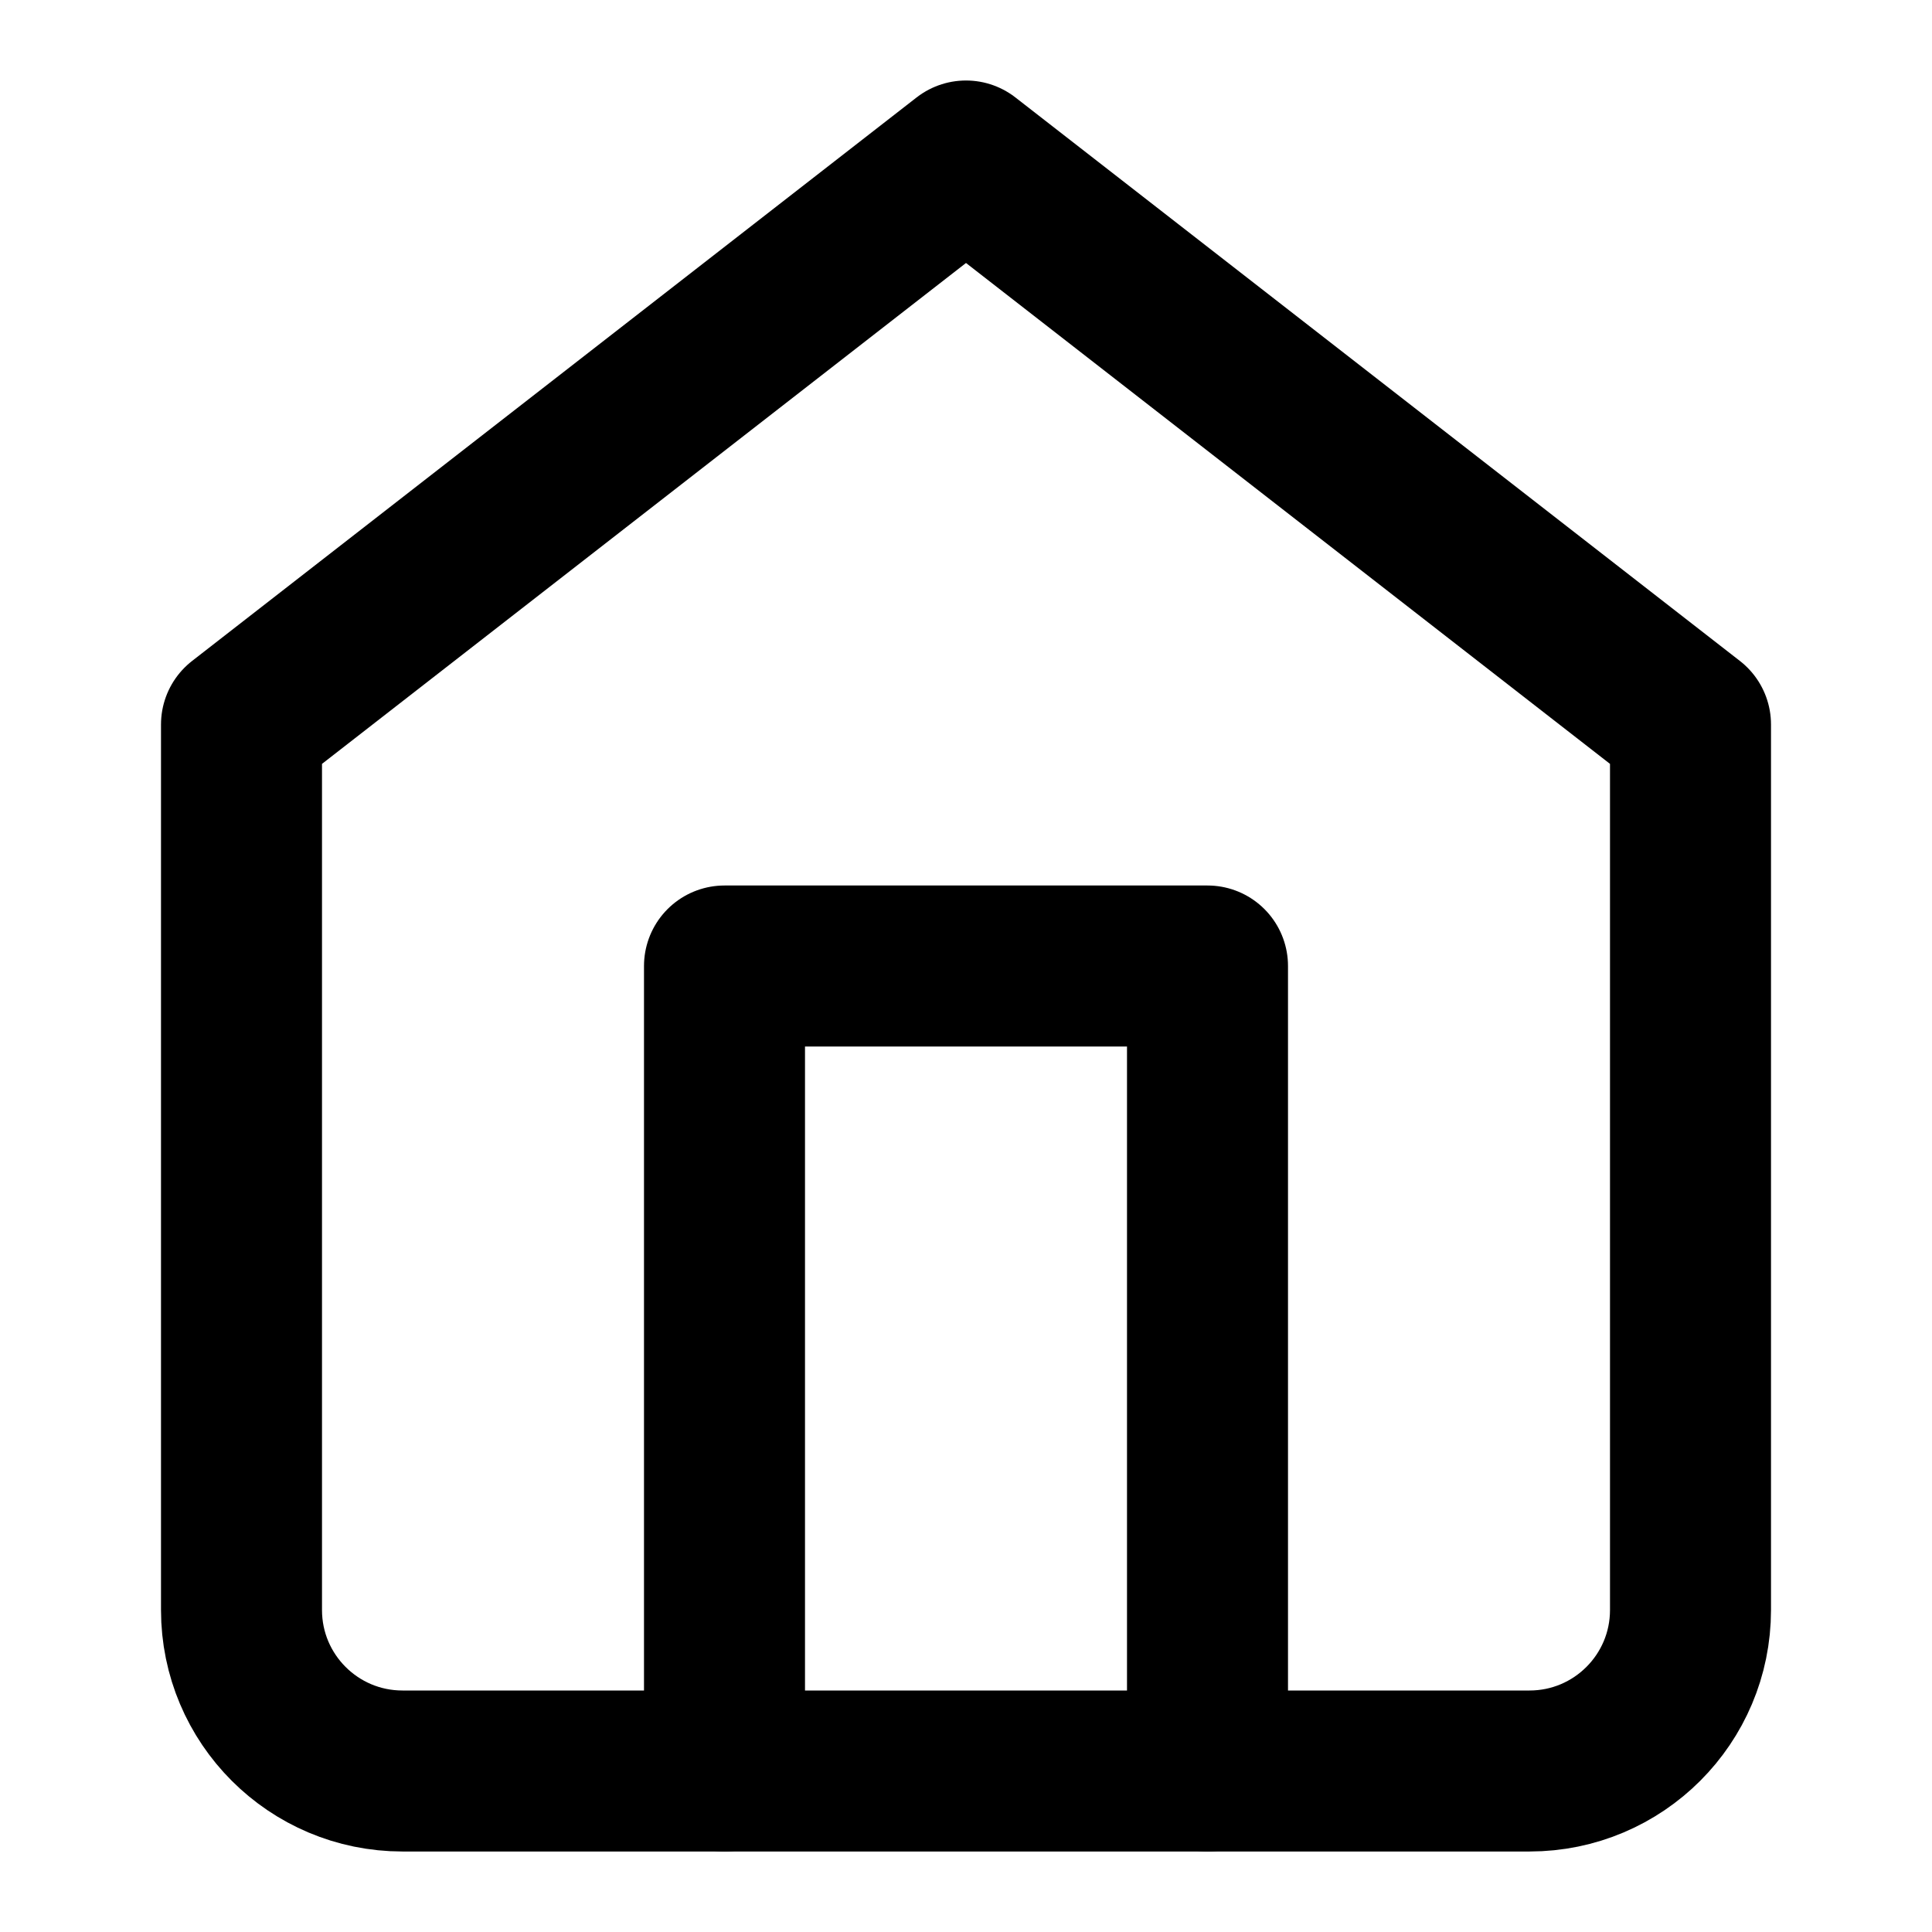
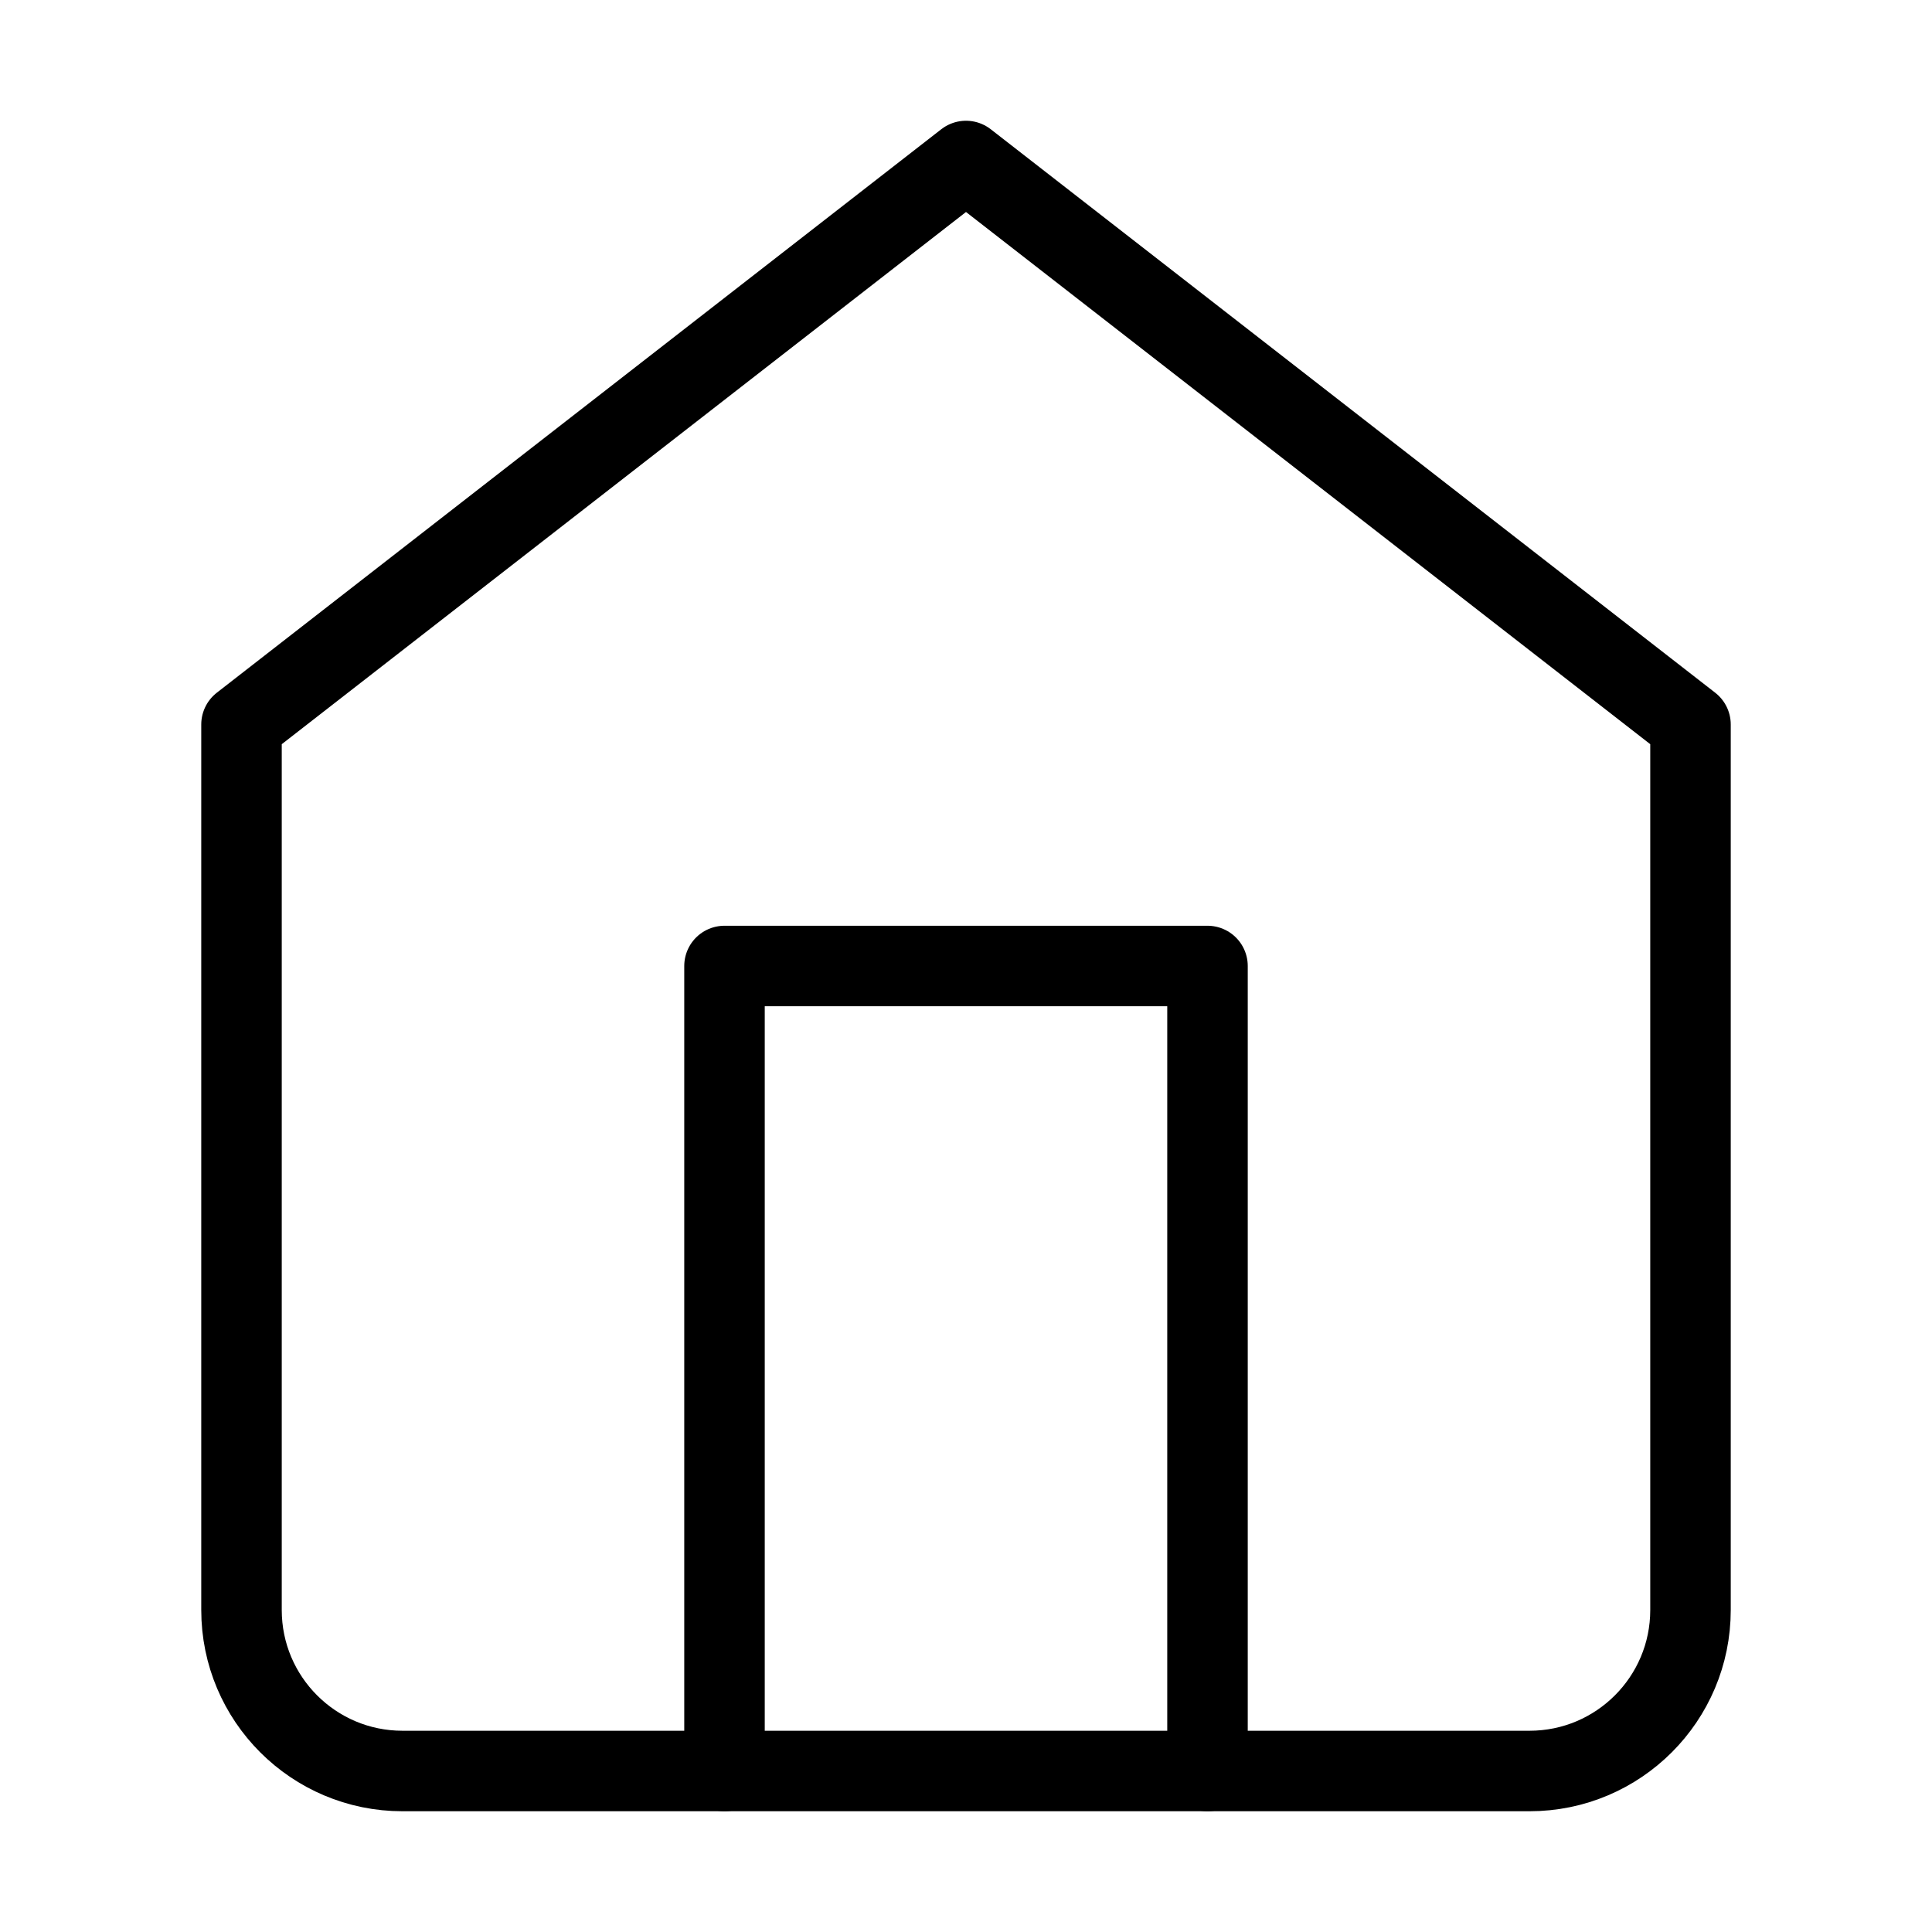
- <svg xmlns="http://www.w3.org/2000/svg" width="24" height="24" viewBox="0 0 24 24" fill="none" stroke="currentColor" stroke-width="2" stroke-linecap="round" stroke-linejoin="round" class="feather feather-home">
+ <svg xmlns="http://www.w3.org/2000/svg" width="24" height="24" viewBox="0 0 24 24" fill="none" stroke="currentColor" stroke-width="1" stroke-linecap="round" stroke-linejoin="round" class="feather feather-home">
  <path d="M3 9l9-7 9 7v11a2 2 0 0 1-2 2H5a2 2 0 0 1-2-2z" />
  <polyline points="9 22 9 12 15 12 15 22" />
</svg>
